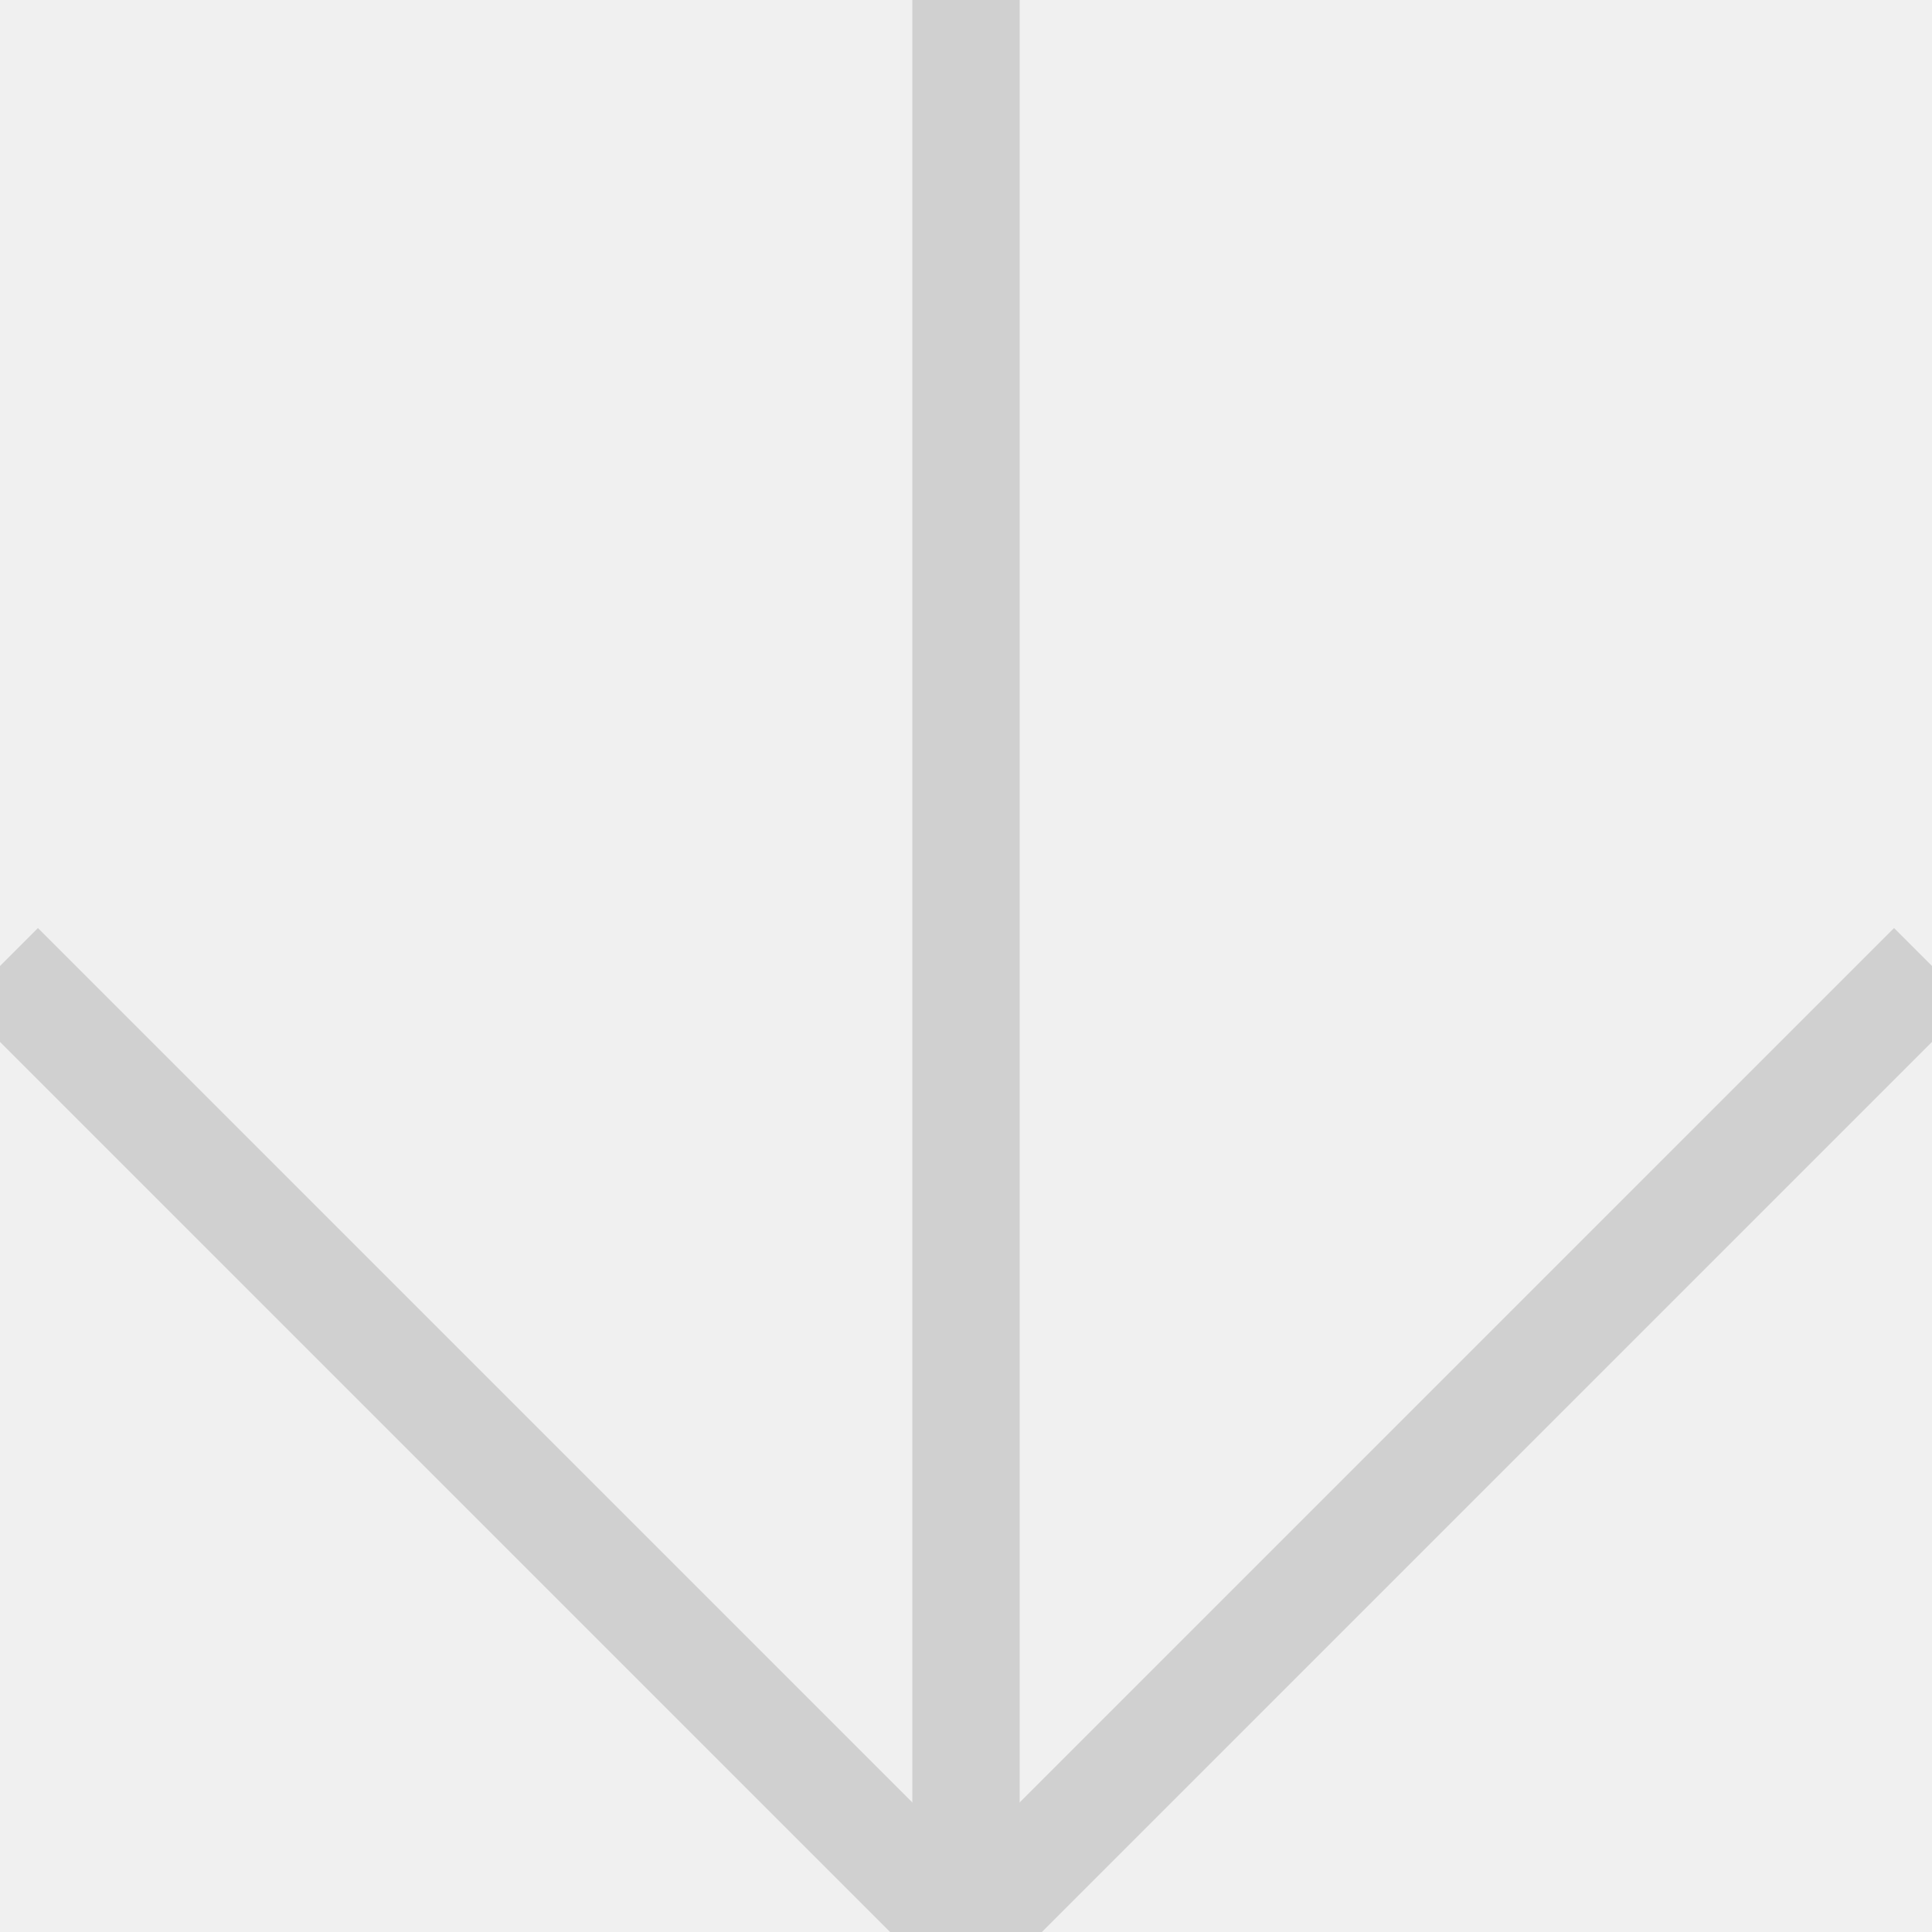
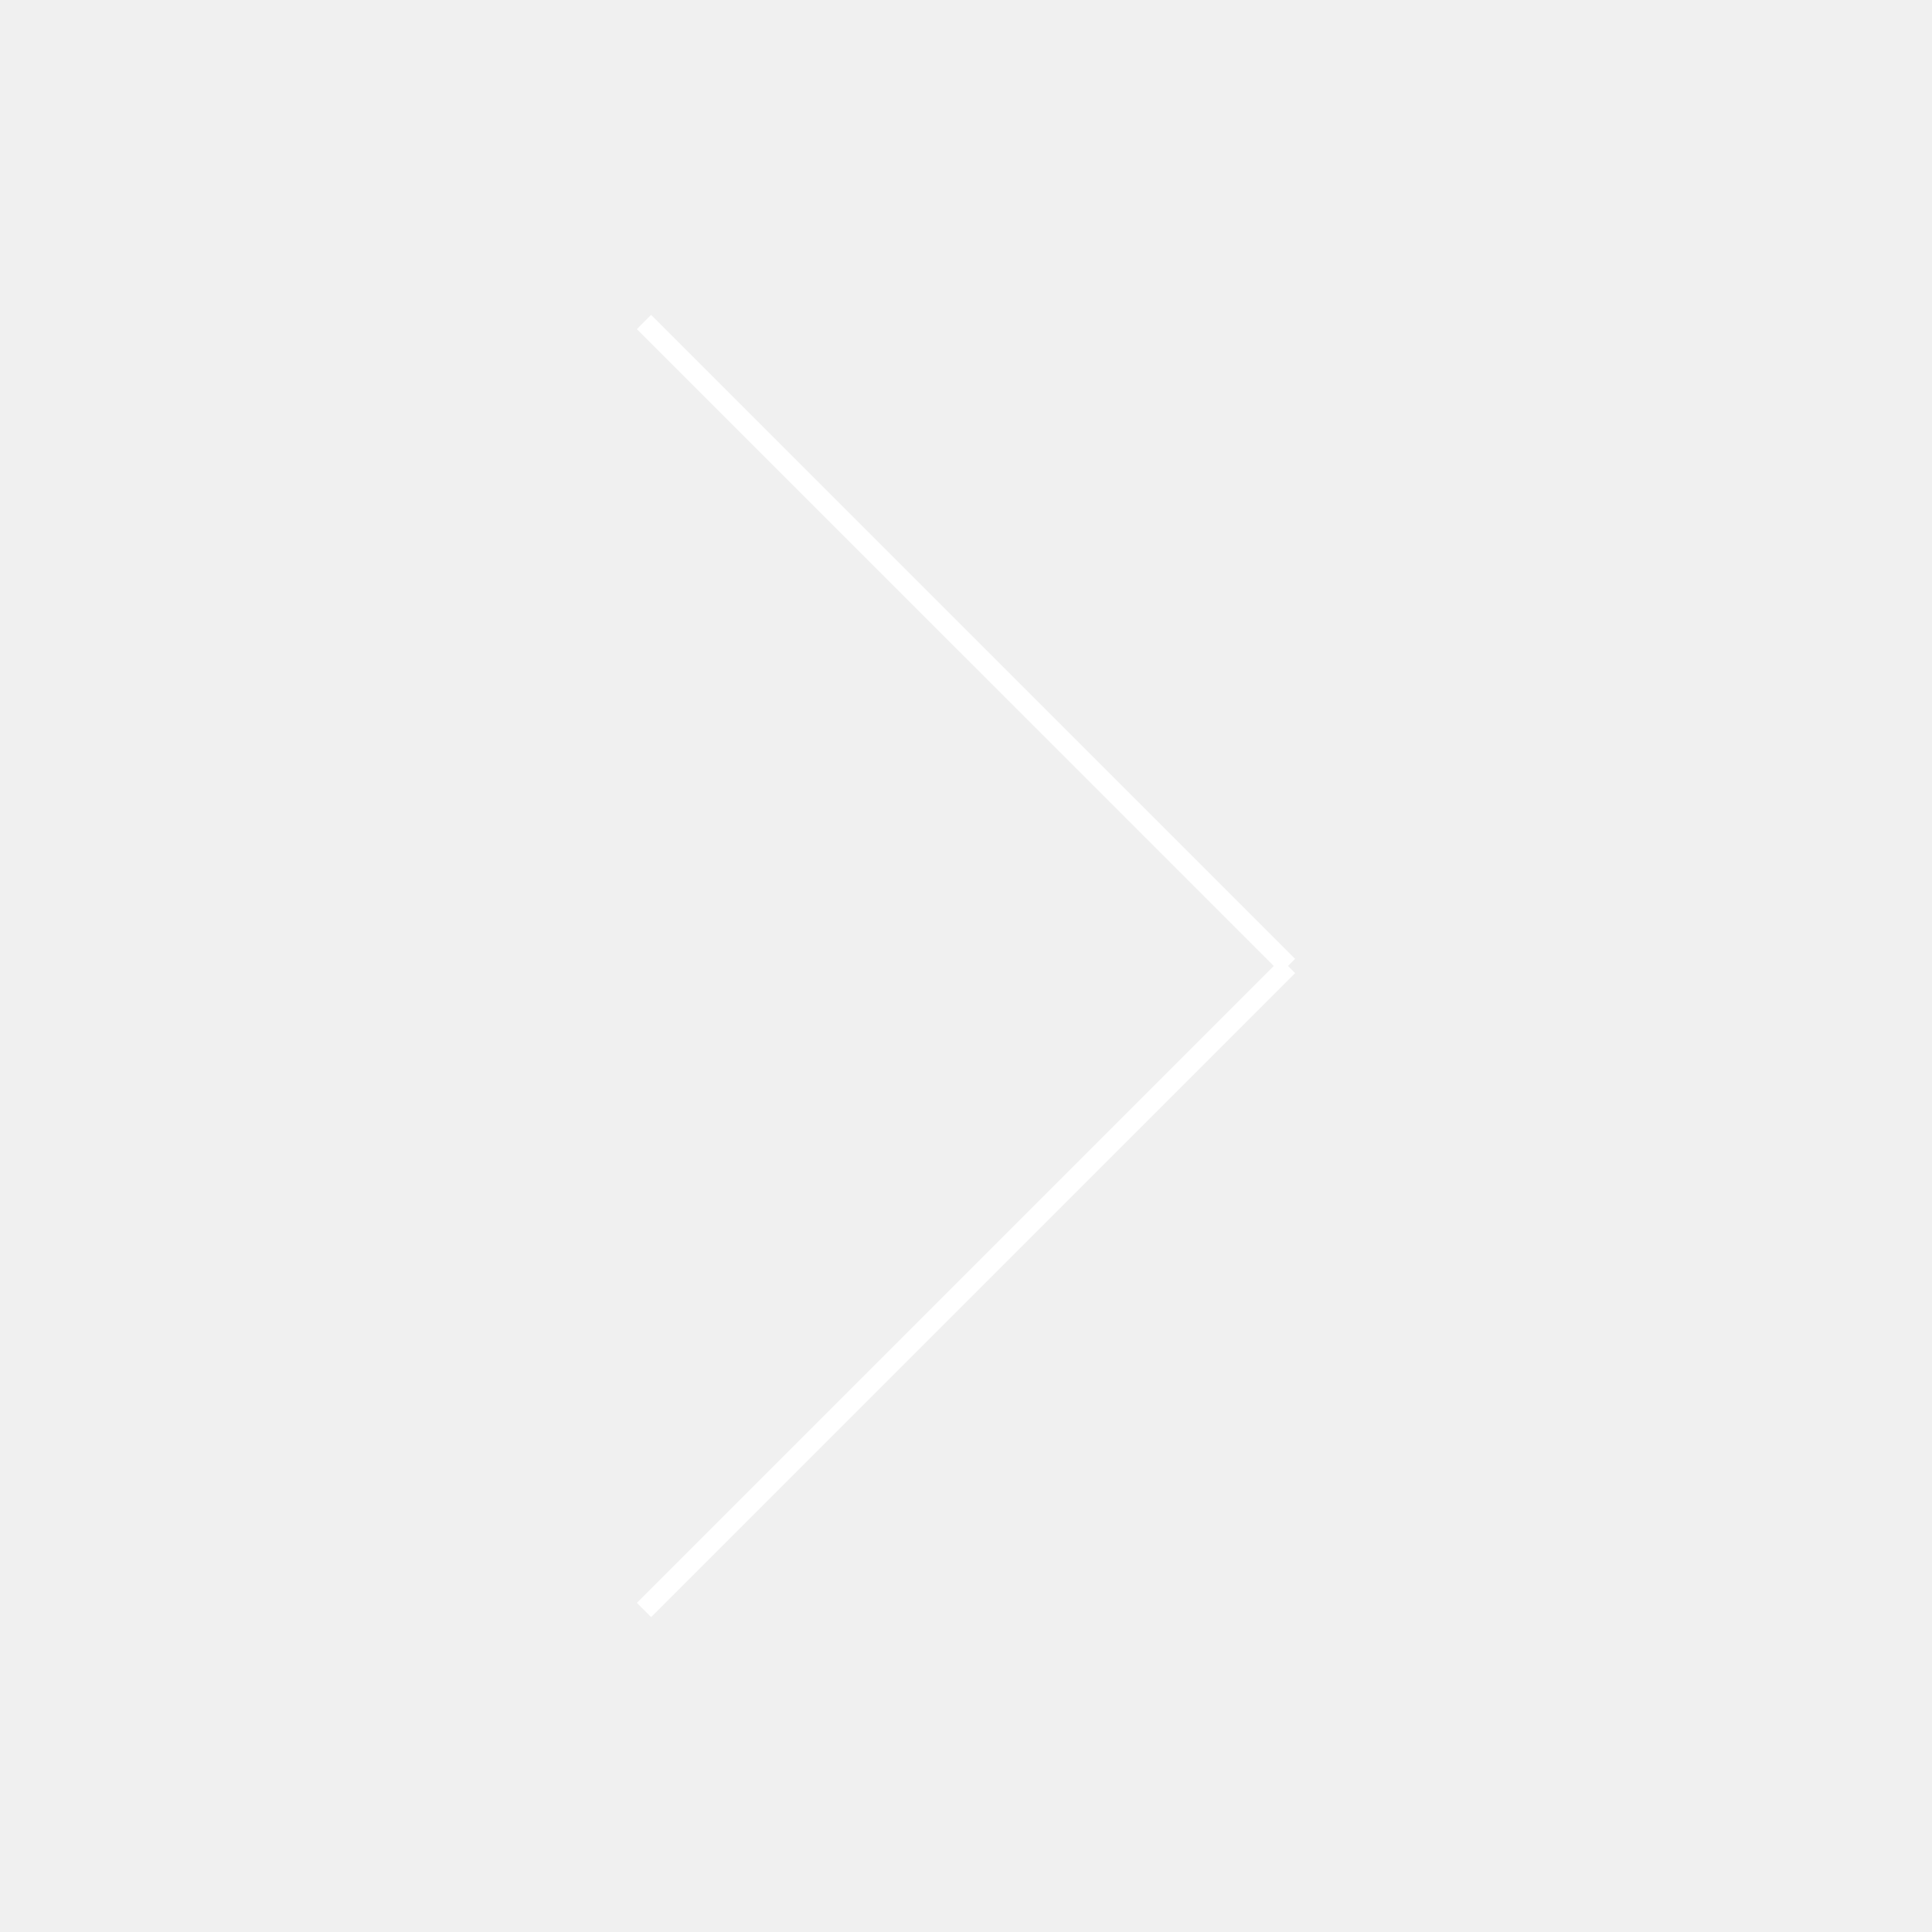
- <svg xmlns="http://www.w3.org/2000/svg" width="36px" height="36px" viewBox="0 0 36 36" zoomAndPan="disable" preserveAspectRatio="none">
-   <style type="text/css"> line { stroke: #d0d0d0; stroke-width: 2px; } </style>
-   <line x1="0" y1="18" x2="18" y2="36" />
-   <line x1="36" y1="18" x2="18" y2="36" />
-   <line x1="18" y1="36" x2="18" y2="0" />
+ <svg xmlns="http://www.w3.org/2000/svg" width="96px" height="96px" viewBox="0 0 96 96" zoomAndPan="disable">
+   <style>
+ 		line {
+ 			stroke: #fff;
+ 			stroke-width: 1px;
+ 		}
+ 	</style>
+   <line x1="32" y1="16" x2="64" y2="48" />
+   <line x1="32" y1="80" x2="64" y2="48" />
</svg>
